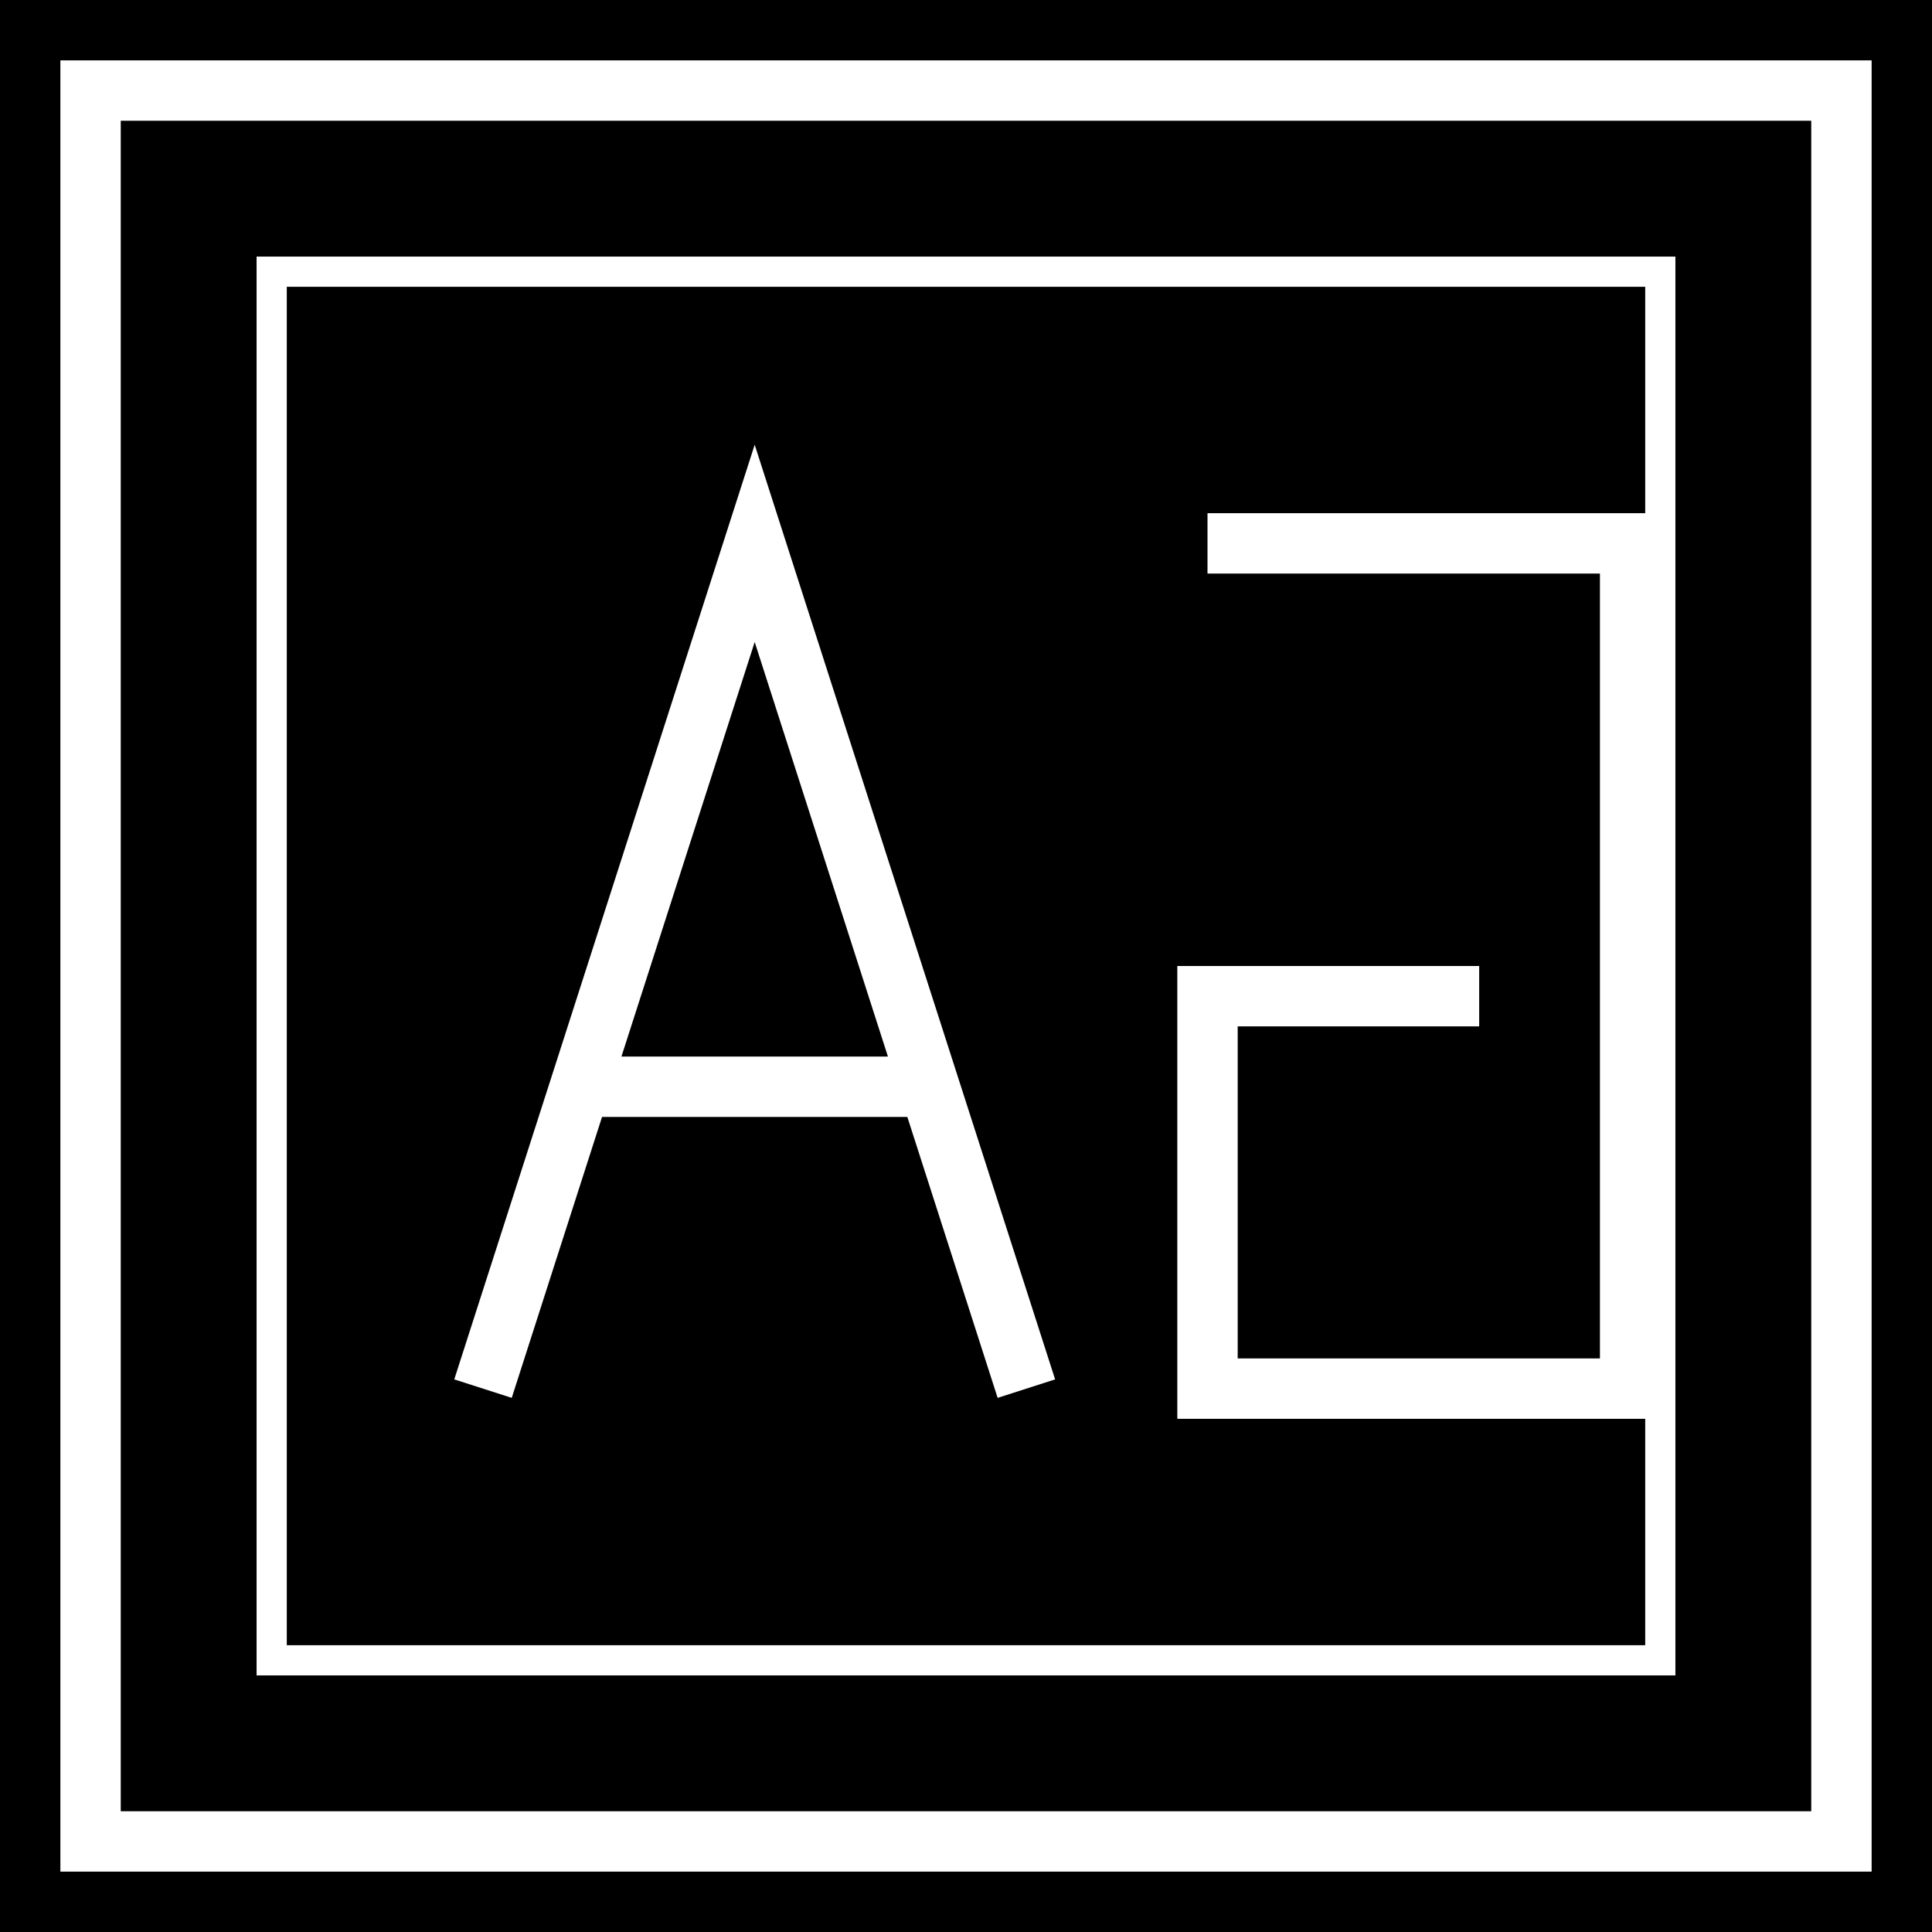
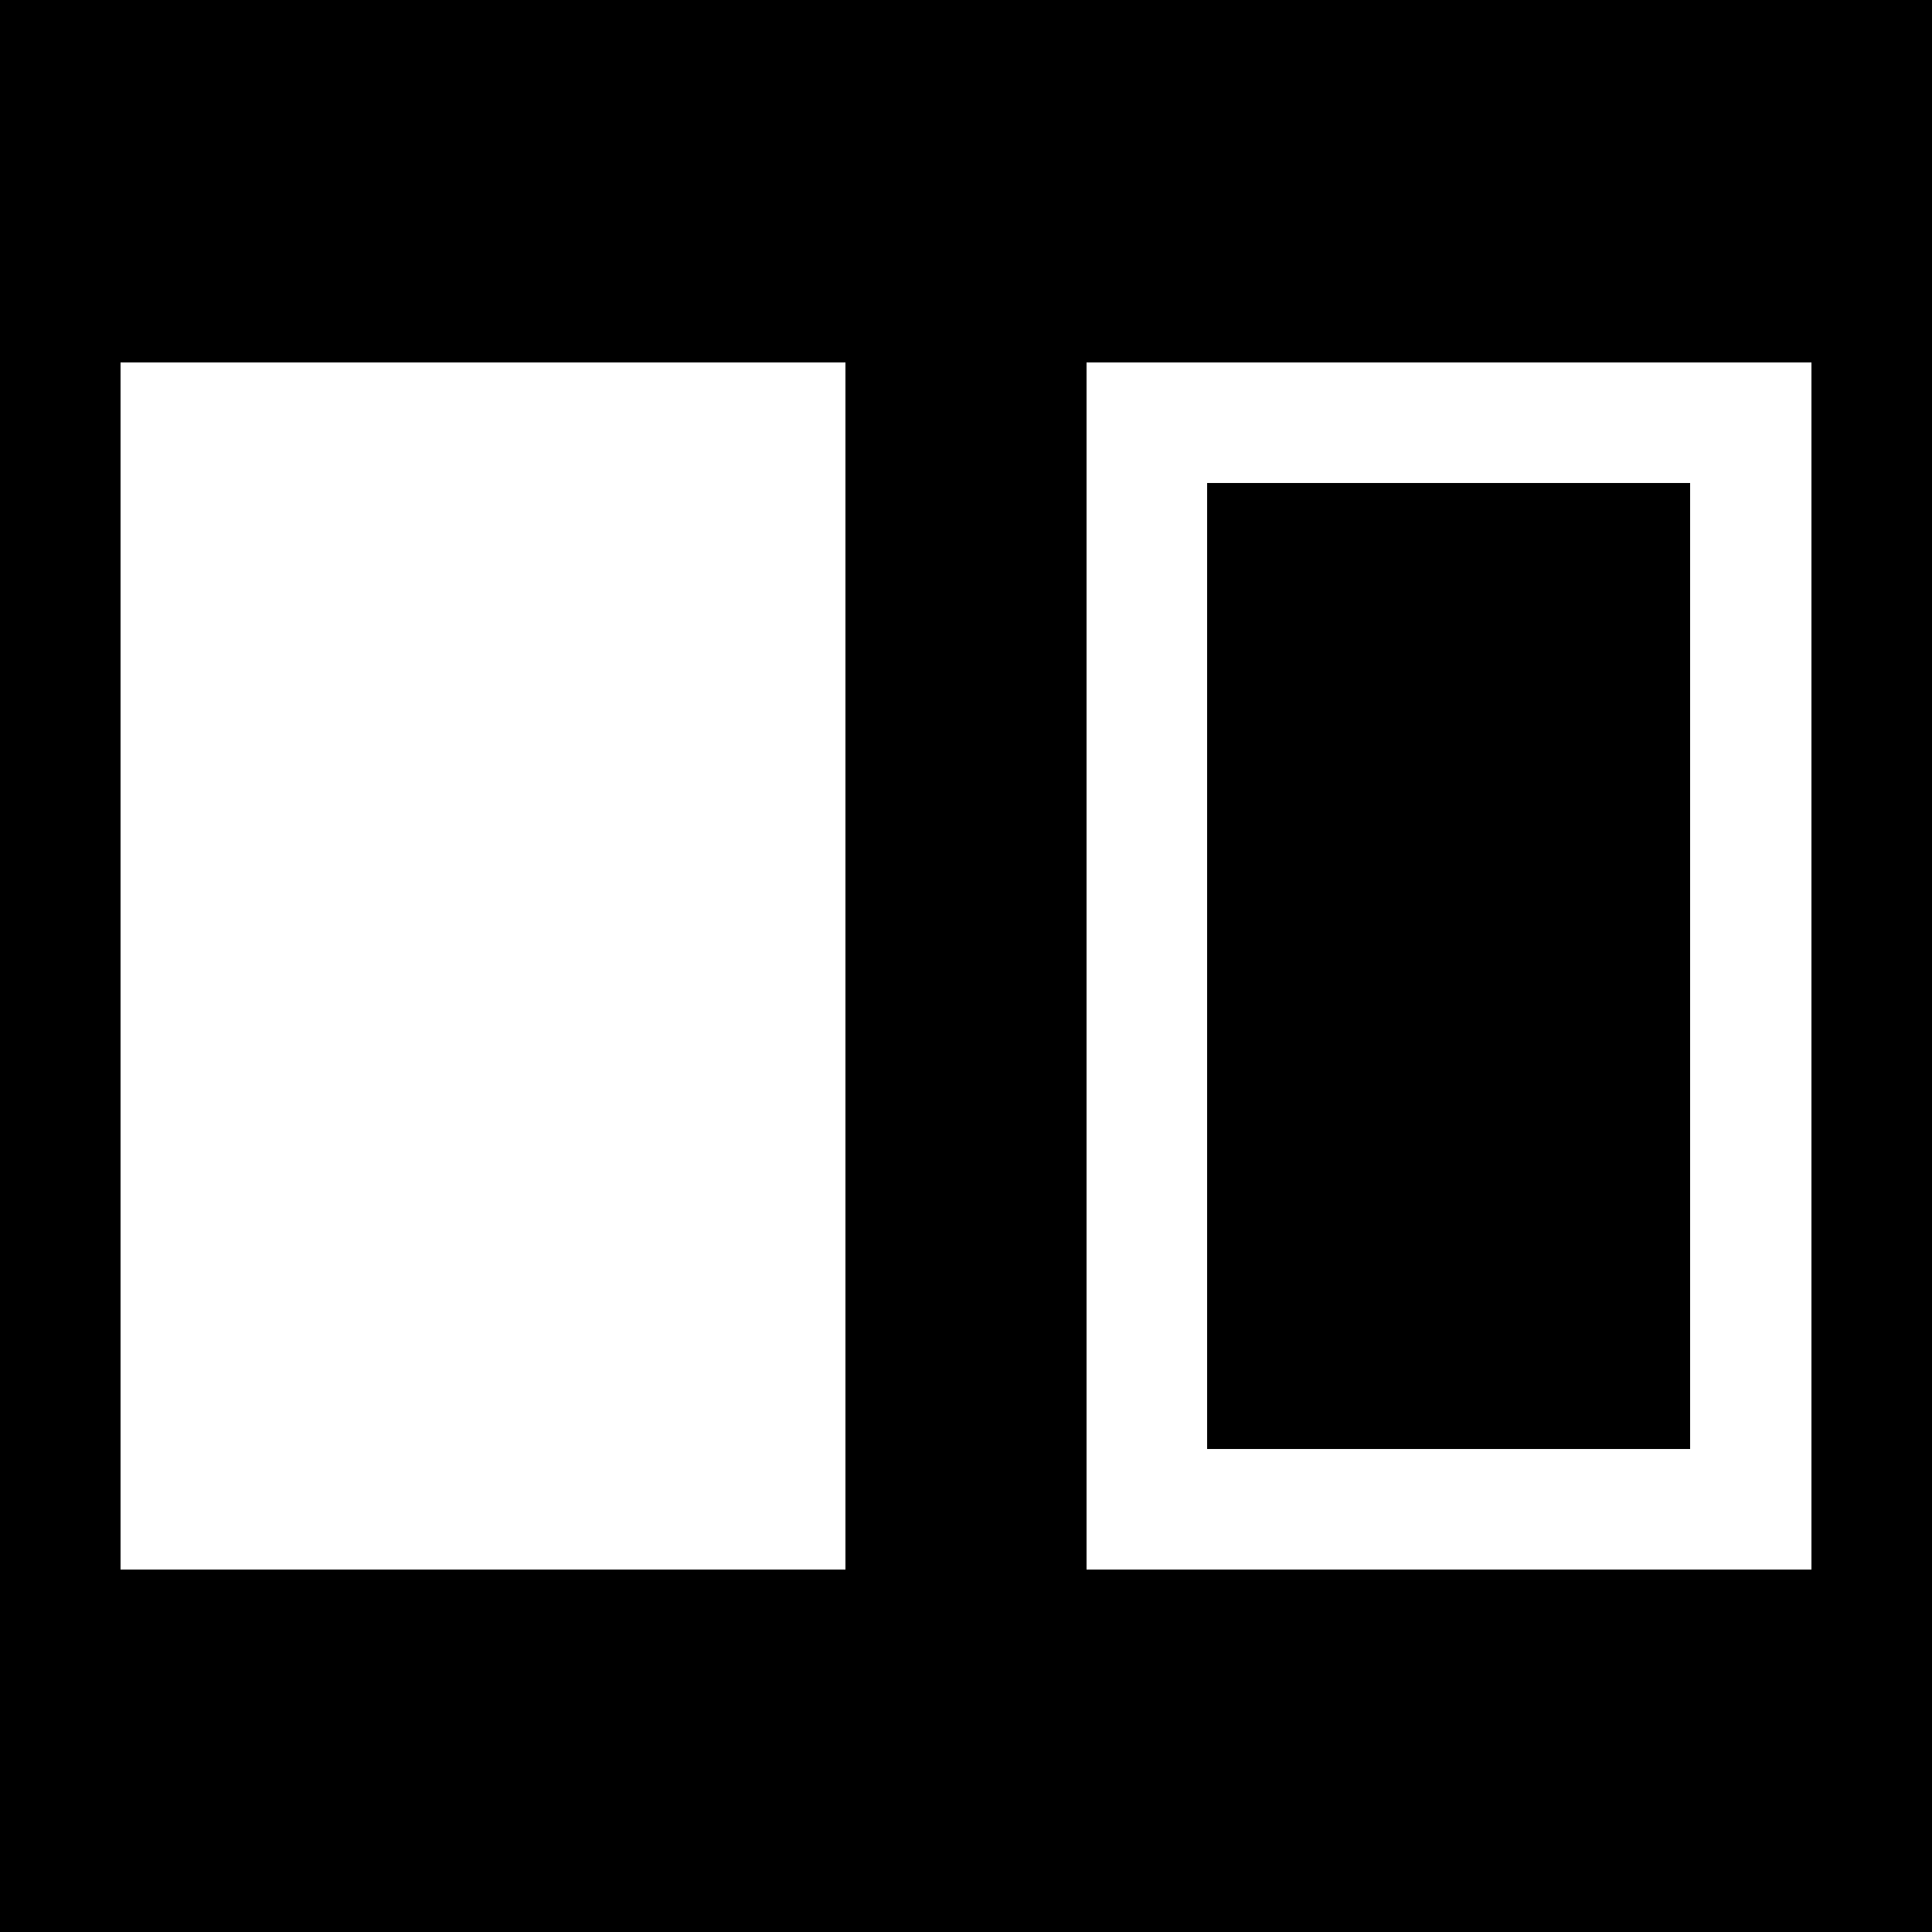
- <svg xmlns="http://www.w3.org/2000/svg" viewBox="0 0 64 64" role="img" aria-labelledby="title">
-   <rect width="64" height="64" fill="#000000" />
-   <rect x="3" y="3" width="58" height="58" fill="none" stroke="#ffffff" stroke-width="2" />
-   <rect x="9" y="9" width="46" height="46" fill="none" stroke="#ffffff" stroke-width="1" />
-   <path d="M16 46 L25 18 L34 46" fill="none" stroke="#ffffff" stroke-width="2" />
-   <path d="M19.5 36 H30.5" fill="none" stroke="#ffffff" stroke-width="2" />
-   <path d="M40 18 H54 V46 H40 V33 H49" fill="none" stroke="#ffffff" stroke-width="2" />
+ <svg xmlns="http://www.w3.org/2000/svg" viewBox="0 0 32 32" role="img" aria-labelledby="title">
+   <rect width="32" height="32" fill="#000000" />
+   <rect x="2" y="6" width="12" height="20" fill="#ffffff" shape-rendering="crispEdges" />
+   <path fill="#ffffff" fill-rule="evenodd" shape-rendering="crispEdges" d="M18 6h12v20H18zM20 8h8v16h-8z" />
</svg>
